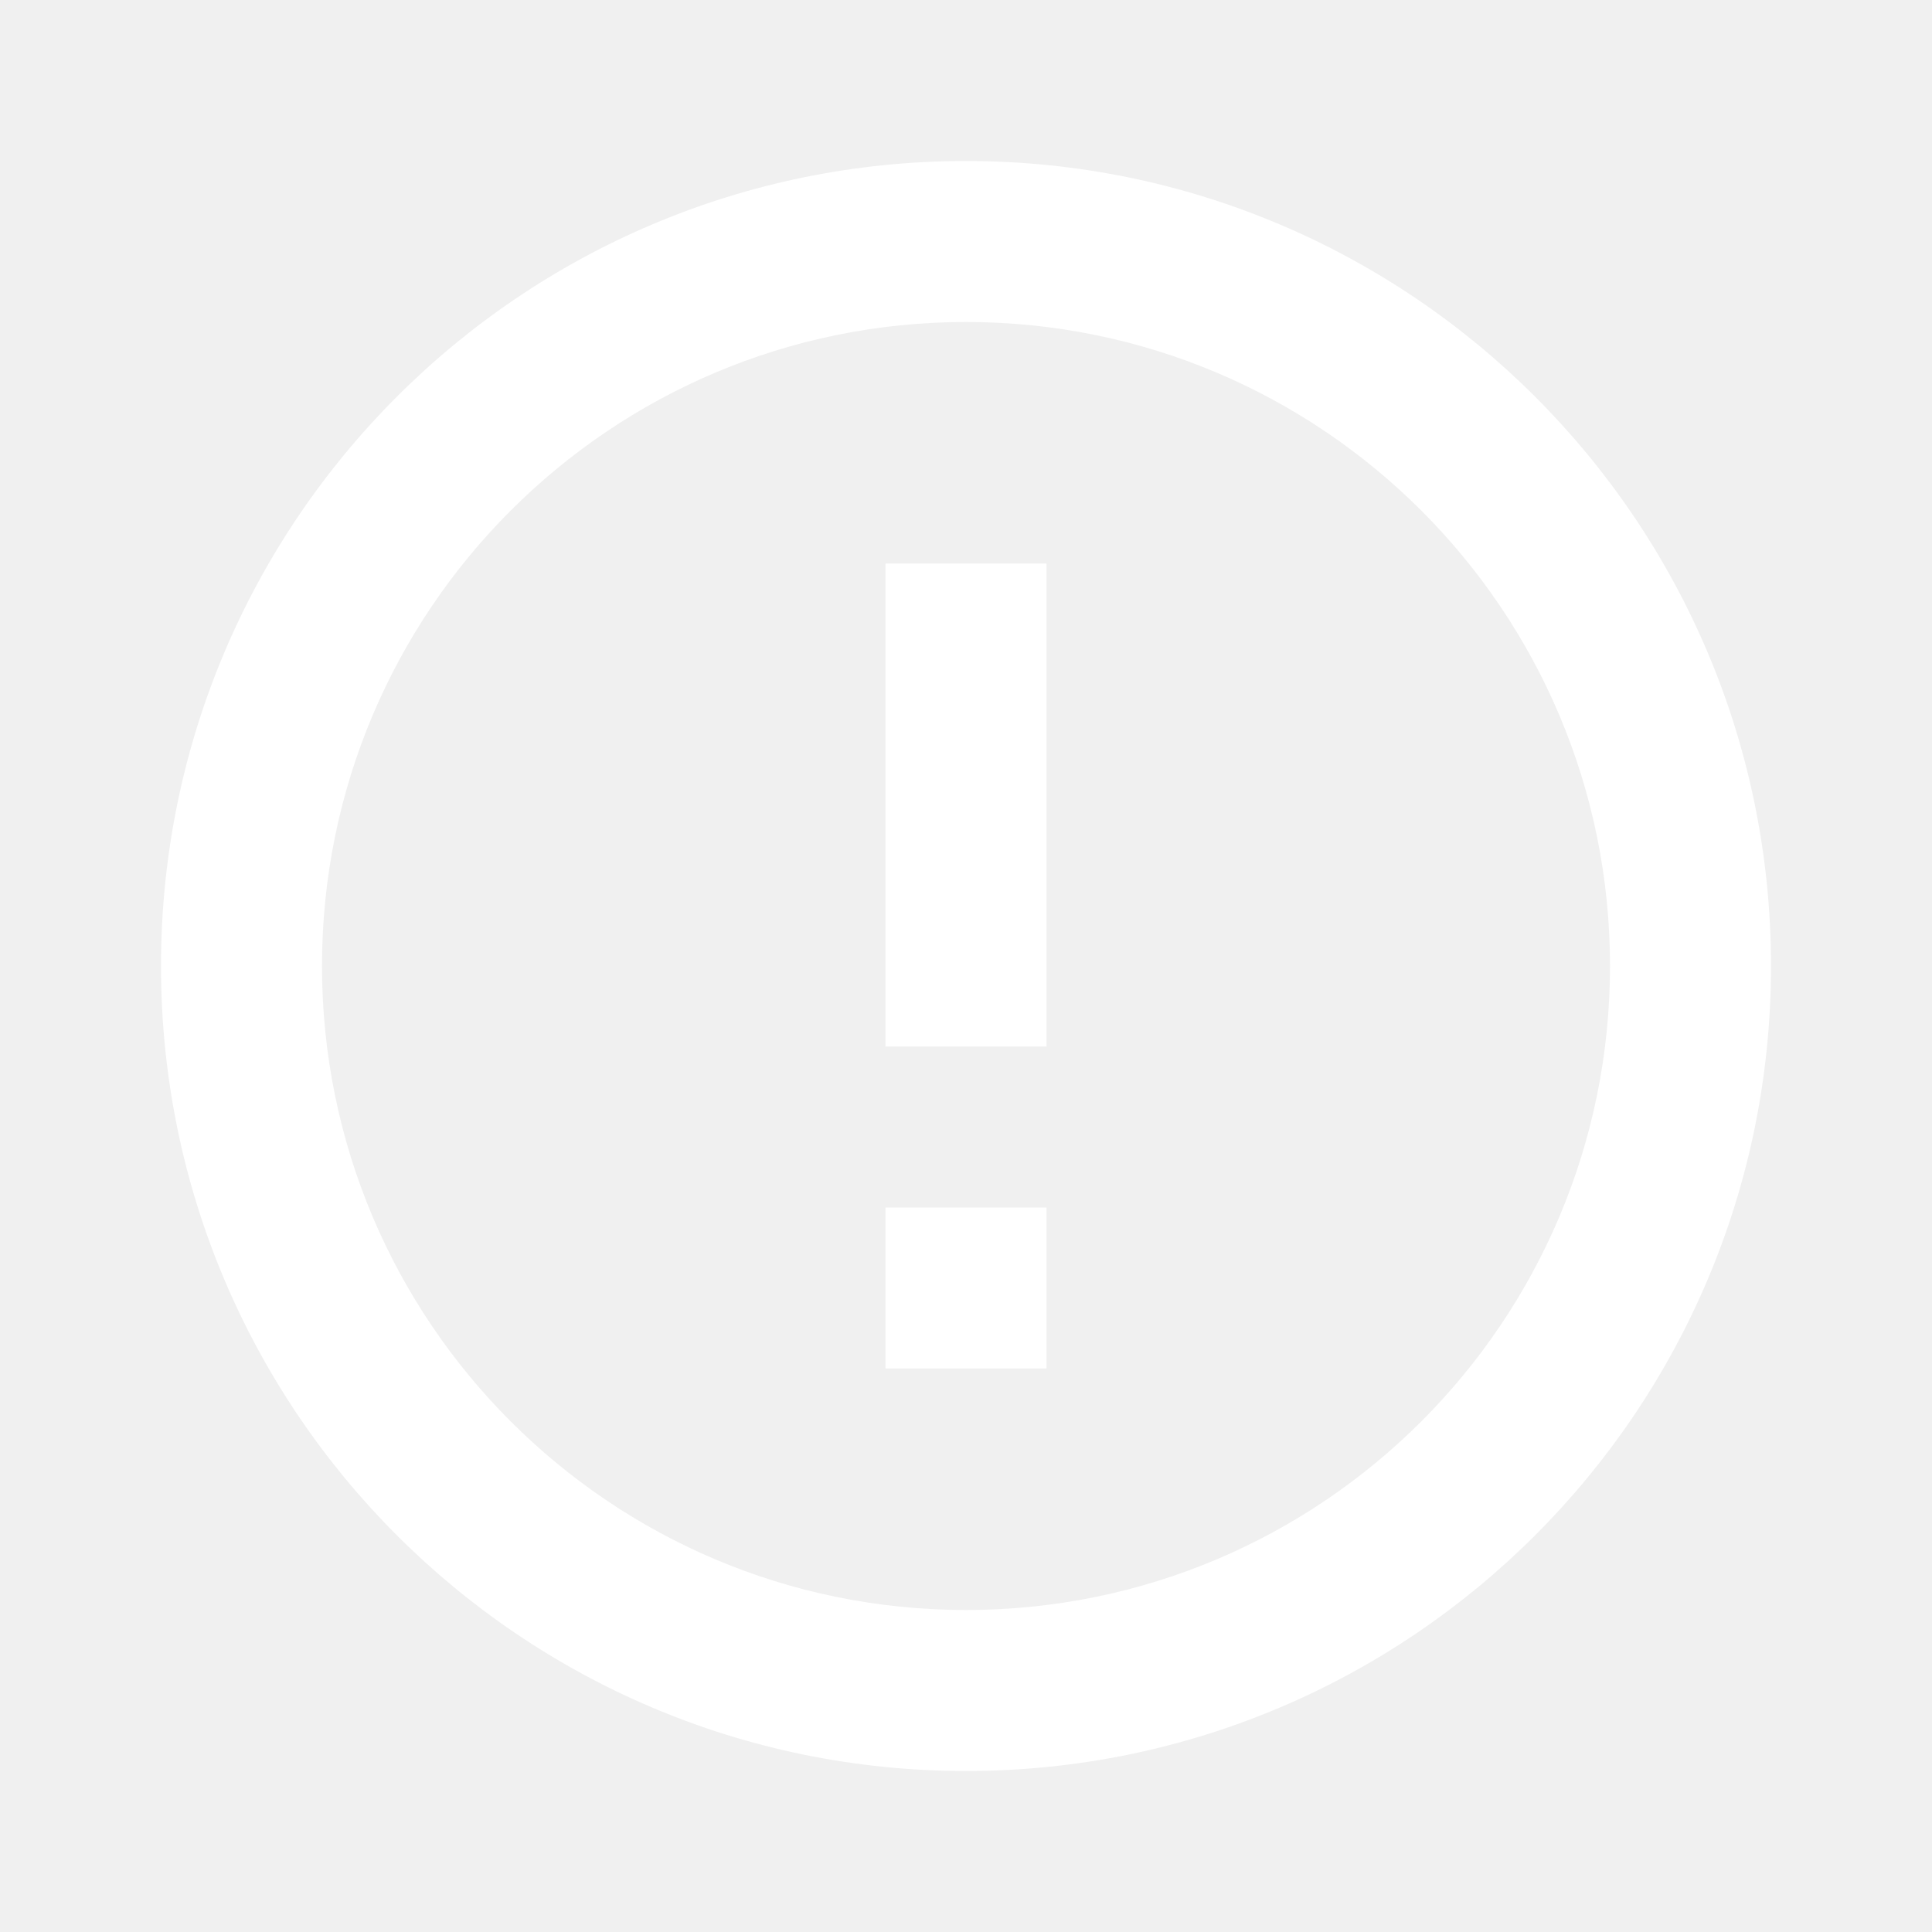
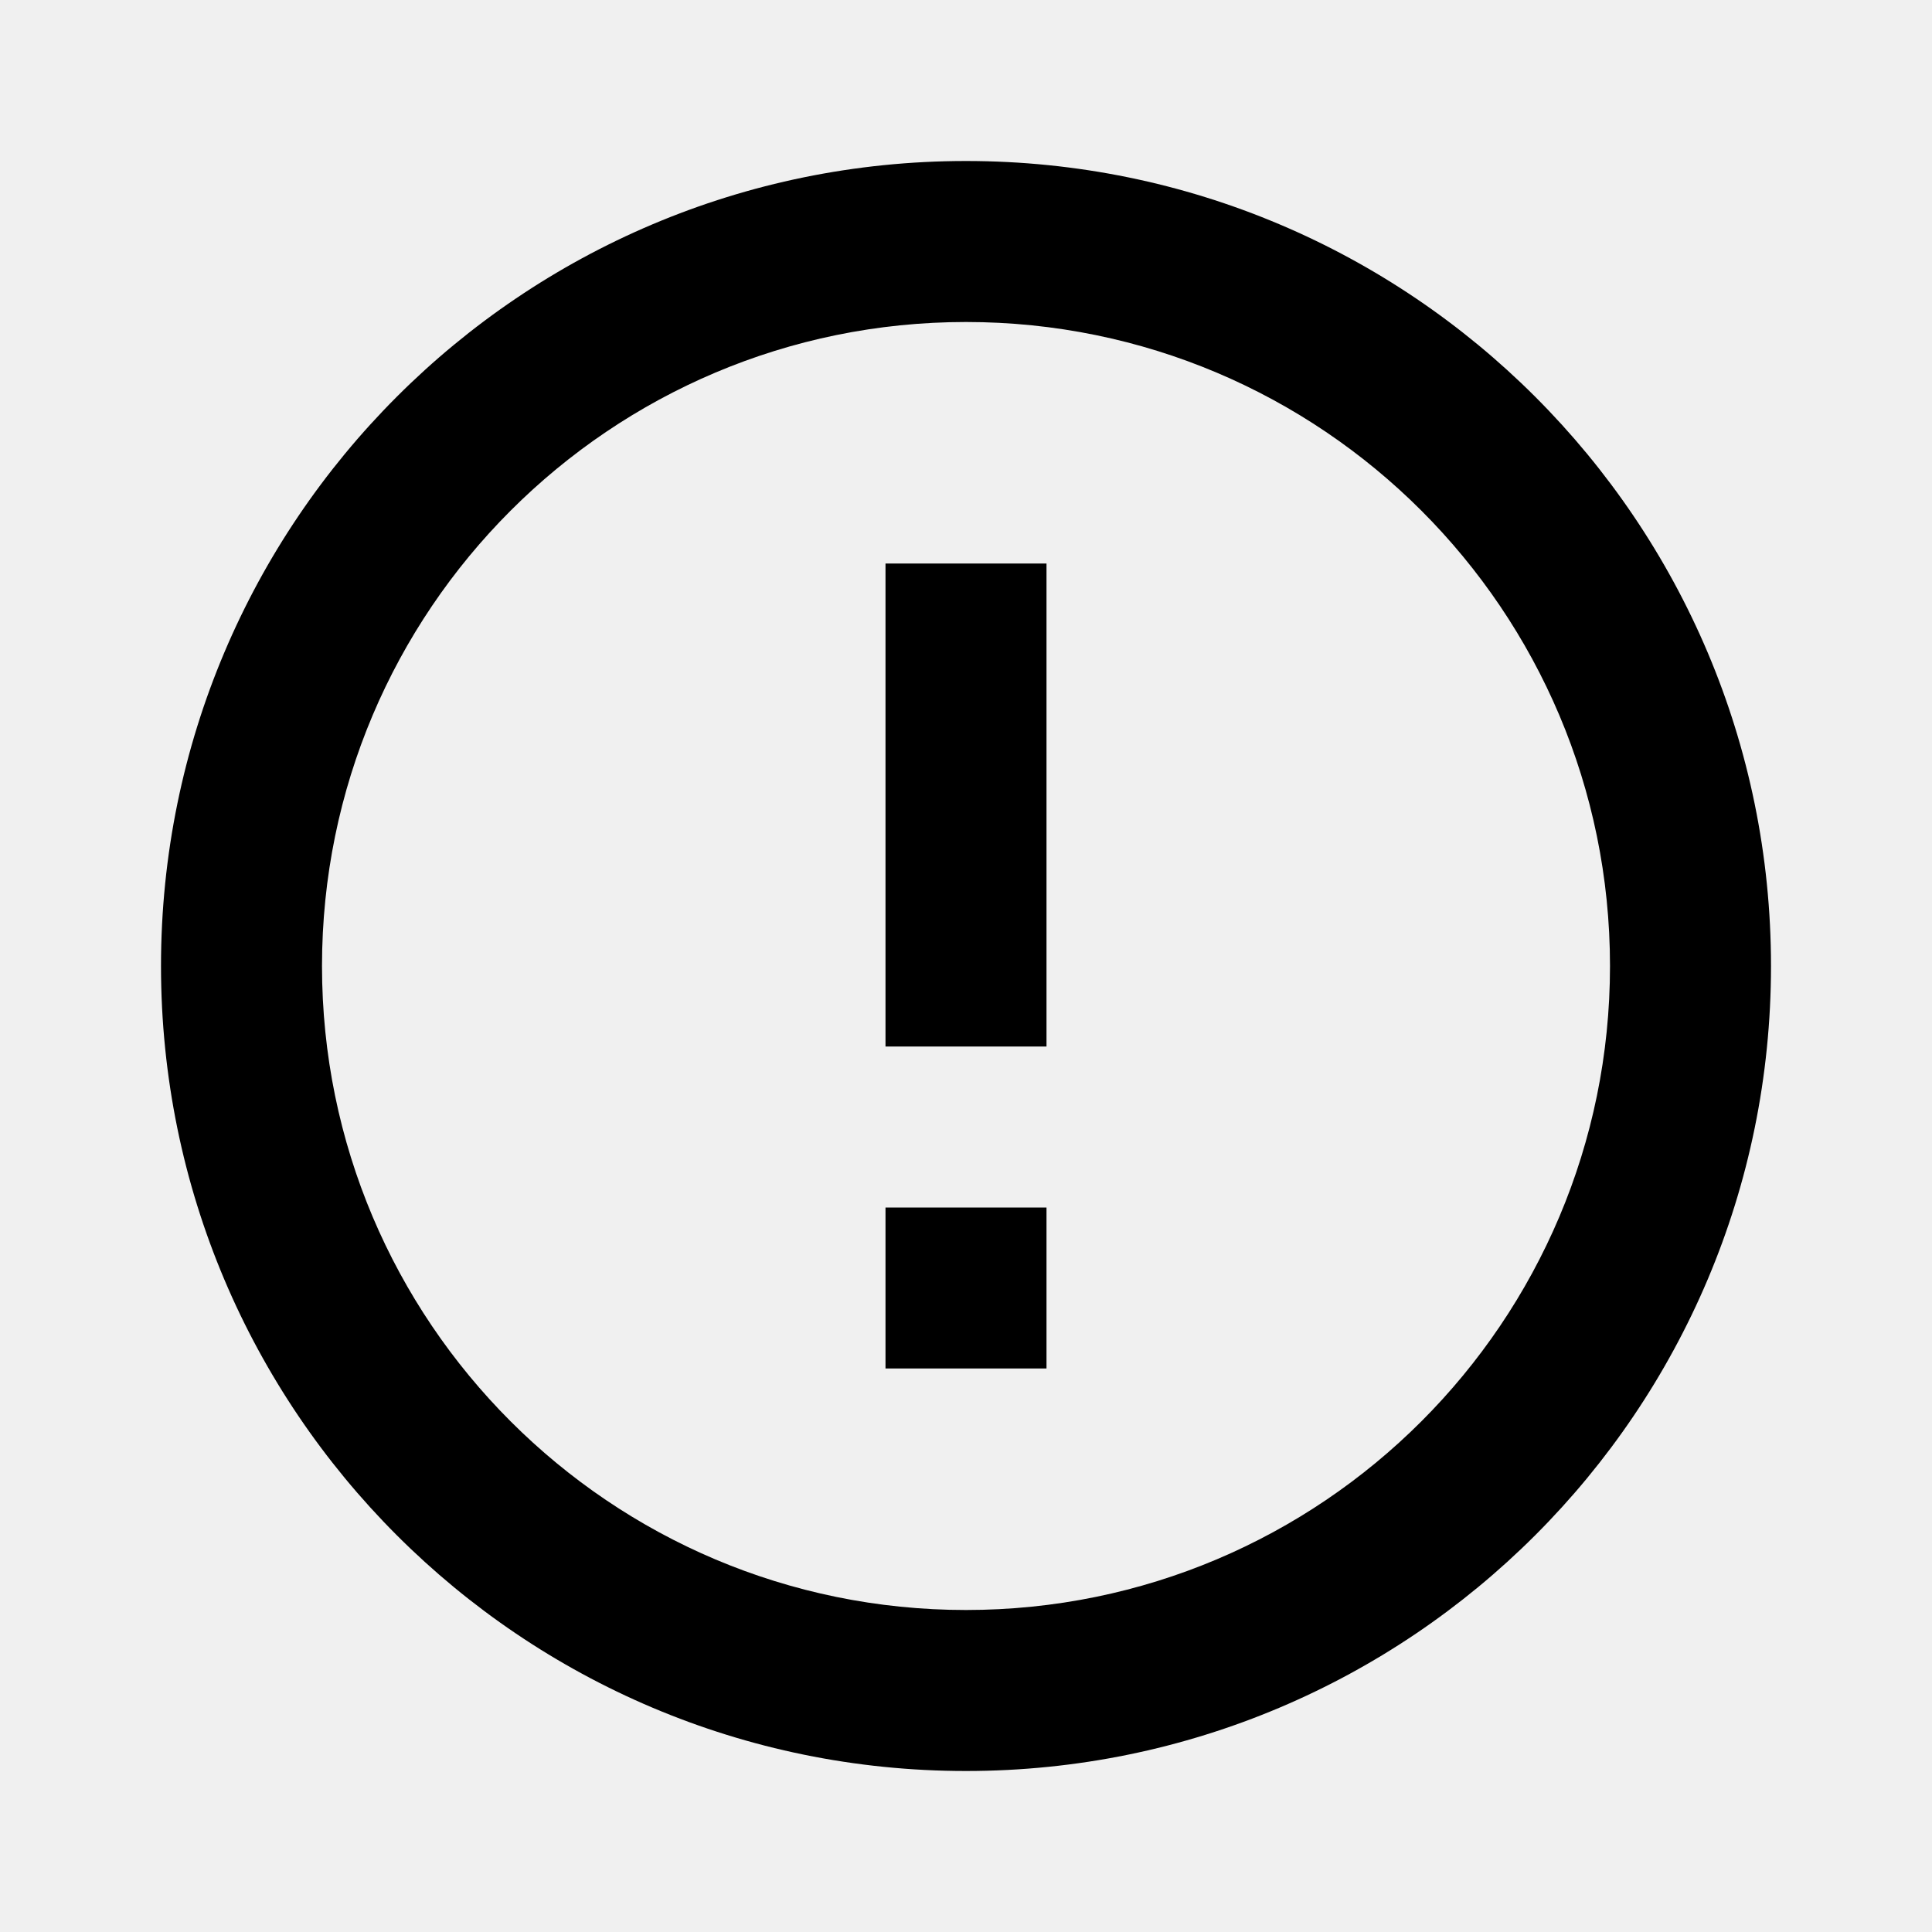
<svg xmlns="http://www.w3.org/2000/svg" width="24" height="24" viewBox="0 0 24 24" fill="none">
-   <path d="M12 22C6.477 22 2 17.523 2 12C2 6.477 6.477 2 12 2C17.523 2 22 6.477 22 12C22 17.523 17.523 22 12 22ZM12 20C16.418 20 20 16.418 20 12C20 7.582 16.418 4 12 4C7.582 4 4 7.582 4 12C4 16.418 7.582 20 12 20ZM11 15H13V17H11V15ZM11 7H13V13H11V7Z" fill="white" />
+   <path d="M12 22C6.477 22 2 17.523 2 12C2 6.477 6.477 2 12 2C17.523 2 22 6.477 22 12C22 17.523 17.523 22 12 22ZM12 20C16.418 20 20 16.418 20 12C20 7.582 16.418 4 12 4C7.582 4 4 7.582 4 12C4 16.418 7.582 20 12 20ZM11 15H13V17H11V15ZM11 7H13V13H11V7Z" fill="currentColor" />
</svg>
